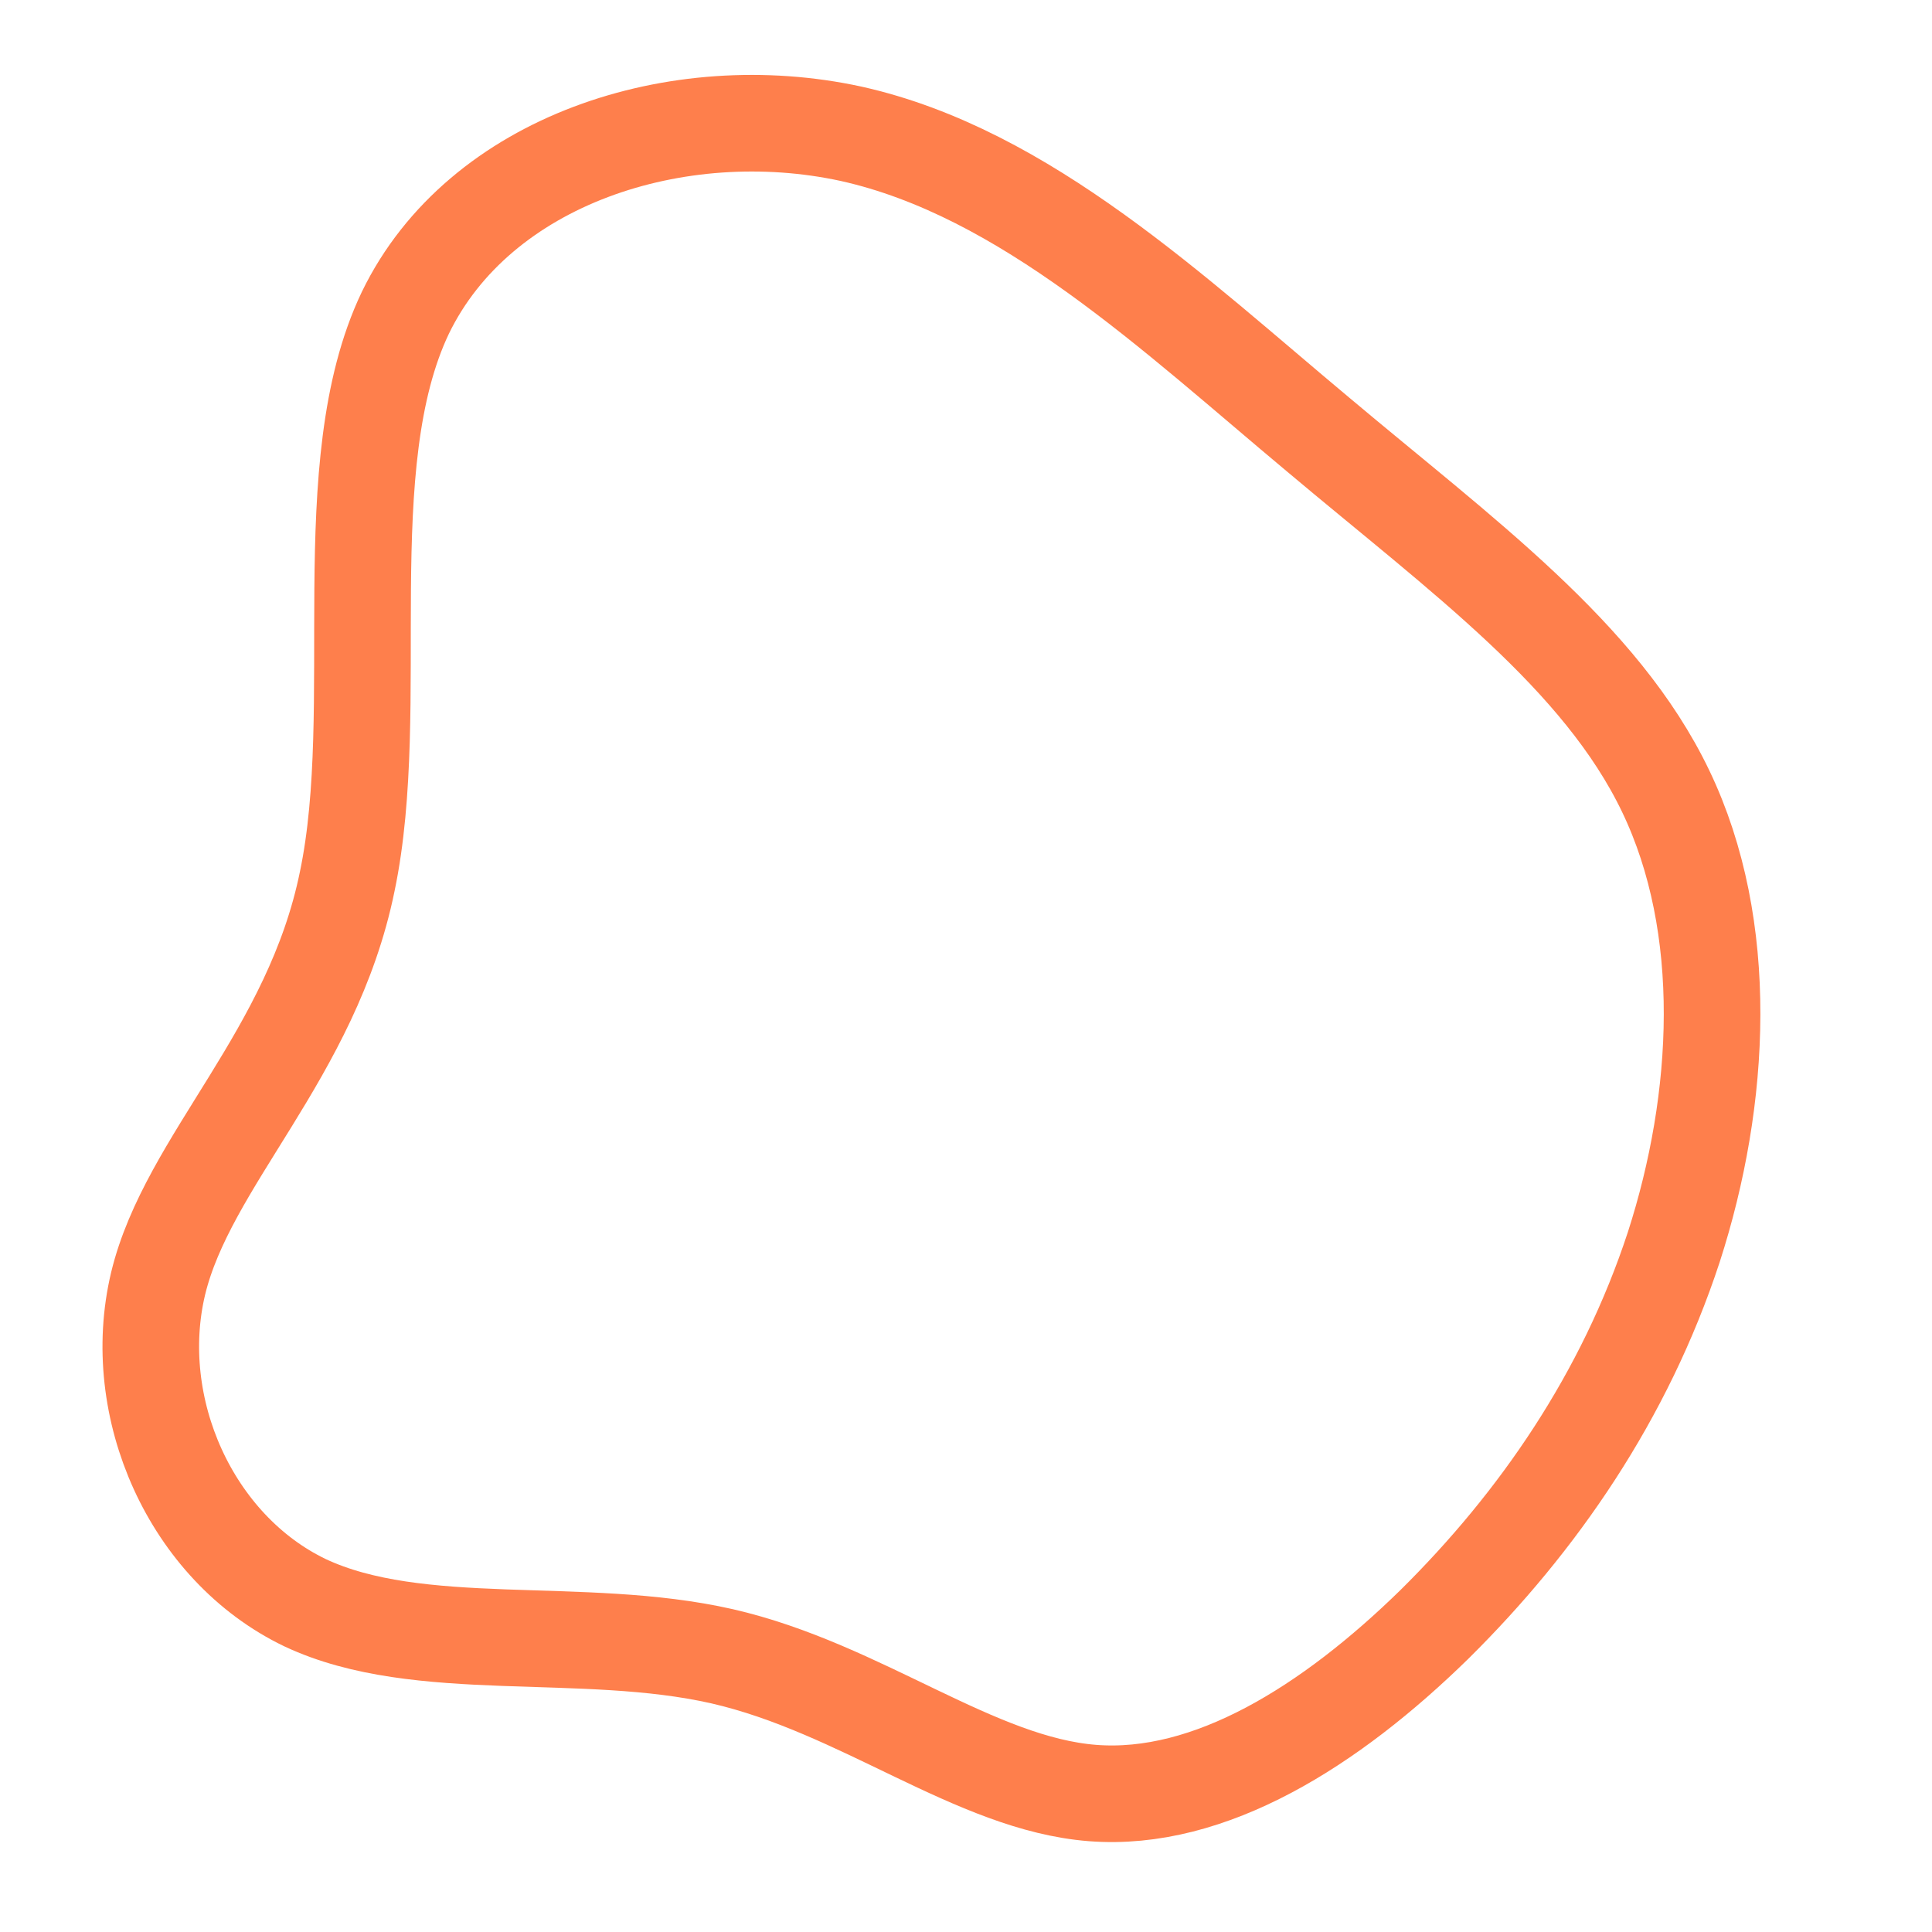
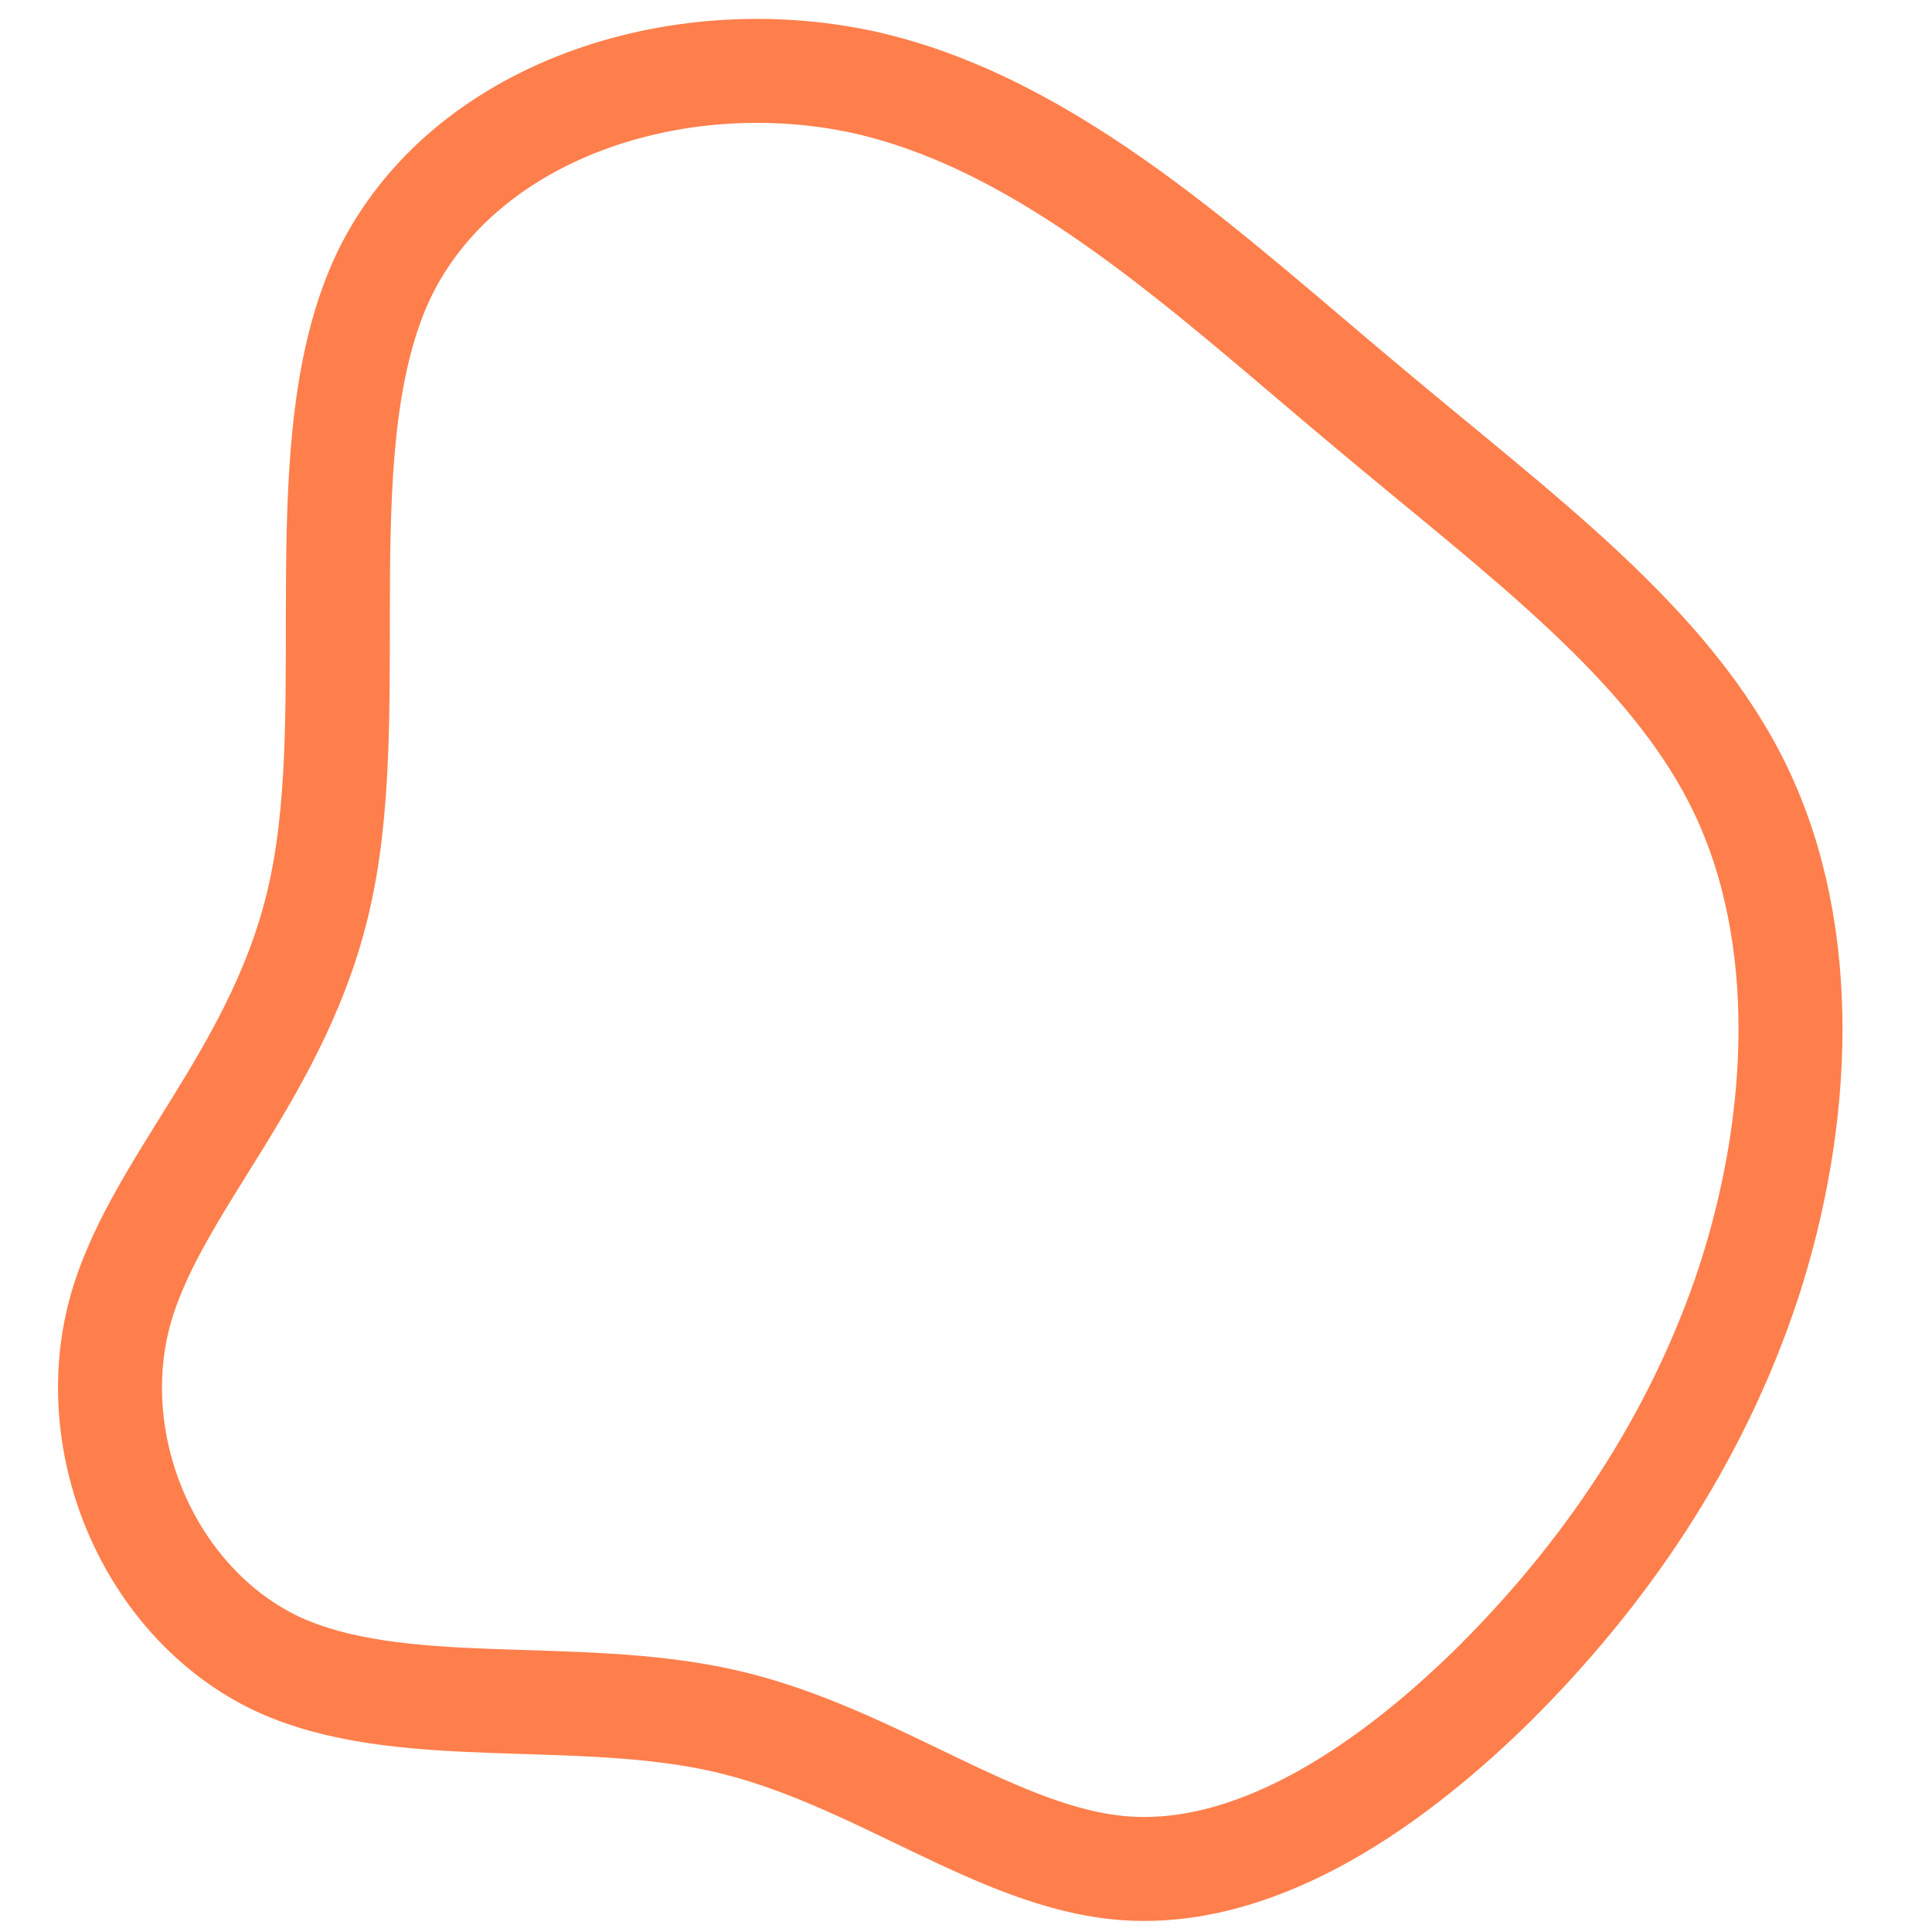
- <svg xmlns="http://www.w3.org/2000/svg" viewBox="0 0 30 30" version="1.1" id="svg4" width="30" height="30">
+ <svg xmlns="http://www.w3.org/2000/svg" viewBox="0 0 120 120" version="1.1" id="svg4" width="120" height="120">
  <defs id="defs8" />
-   <path fill="#fe7f4c" d="m 20.469,6.749 c 2.23,1.876 4.389,3.433 5.397,5.539 1.009,2.106 0.867,4.778 0.124,7.078 -0.761,2.318 -2.106,4.265 -3.716,5.857 -1.61,1.575 -3.486,2.761 -5.309,2.619 -1.823,-0.142 -3.592,-1.628 -5.751,-2.123 -2.177,-0.495 -4.707,0 -6.477,-0.832 C 2.968,24.038 1.995,21.861 2.455,19.932 2.915,18.021 4.844,16.375 5.392,13.686 5.959,10.978 5.162,7.227 6.295,4.856 7.445,2.484 10.524,1.493 13.214,2.077 c 2.707,0.602 5.008,2.796 7.255,4.672 z" id="path2" style="stroke-width:1.5;fill:none;stroke:#fe7f4c;stroke-opacity:1;stroke-dasharray:none" />
+   <path fill="#fe7f4c" d="m 84.879,25.22 c 9.6,8.076 18.894,14.78 23.237,23.846 4.343,9.066 3.733,20.57 0.533,30.475 -3.276,9.98 -9.066,18.361 -15.999,25.218 -6.933,6.781 -15.009,11.885 -22.856,11.276 -7.847,-0.609 -15.466,-7.009 -24.761,-9.142 -9.371,-2.133 -20.266,0 -27.884,-3.581 C 9.531,99.655 5.341,90.284 7.321,81.979 9.302,73.751 17.607,66.666 19.968,55.085 22.406,43.429 18.978,27.277 23.854,17.068 28.806,6.859 42.063,2.593 53.643,5.107 65.299,7.697 75.204,17.145 84.879,25.22 Z" id="path2" style="fill:none;stroke:#fe7f4c;stroke-width:6.458;stroke-dasharray:none;stroke-opacity:1" />
</svg>
